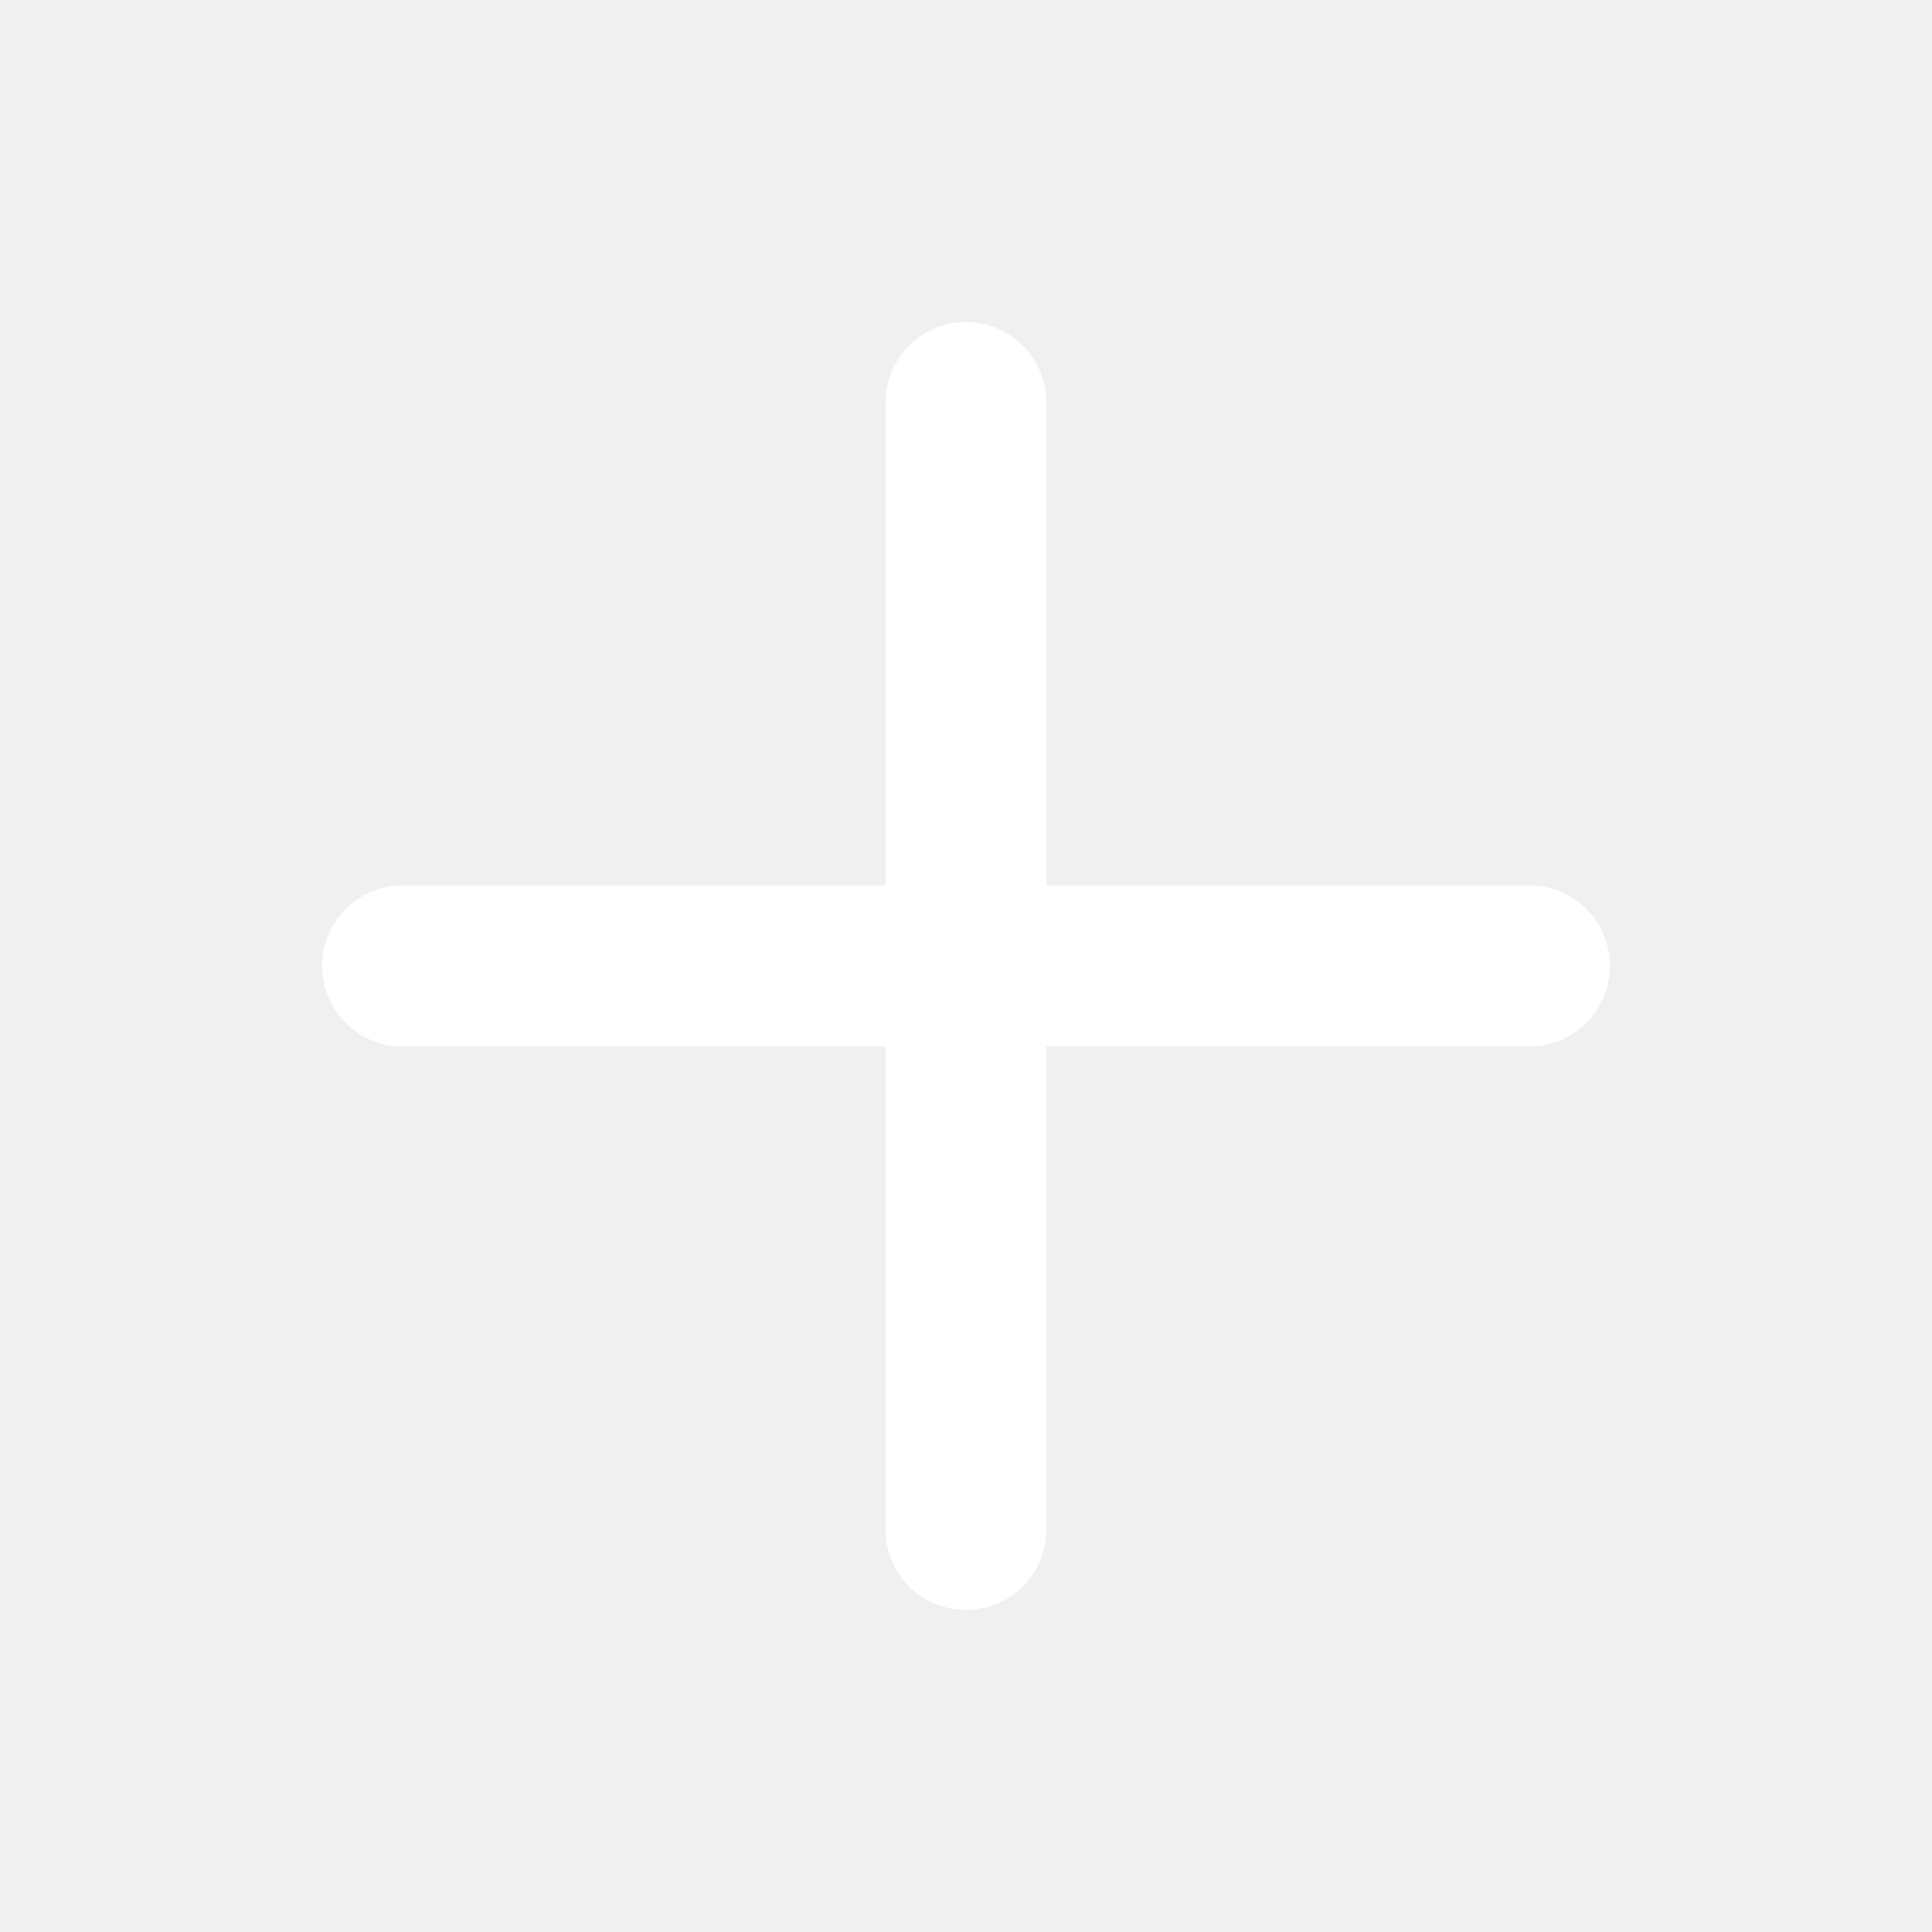
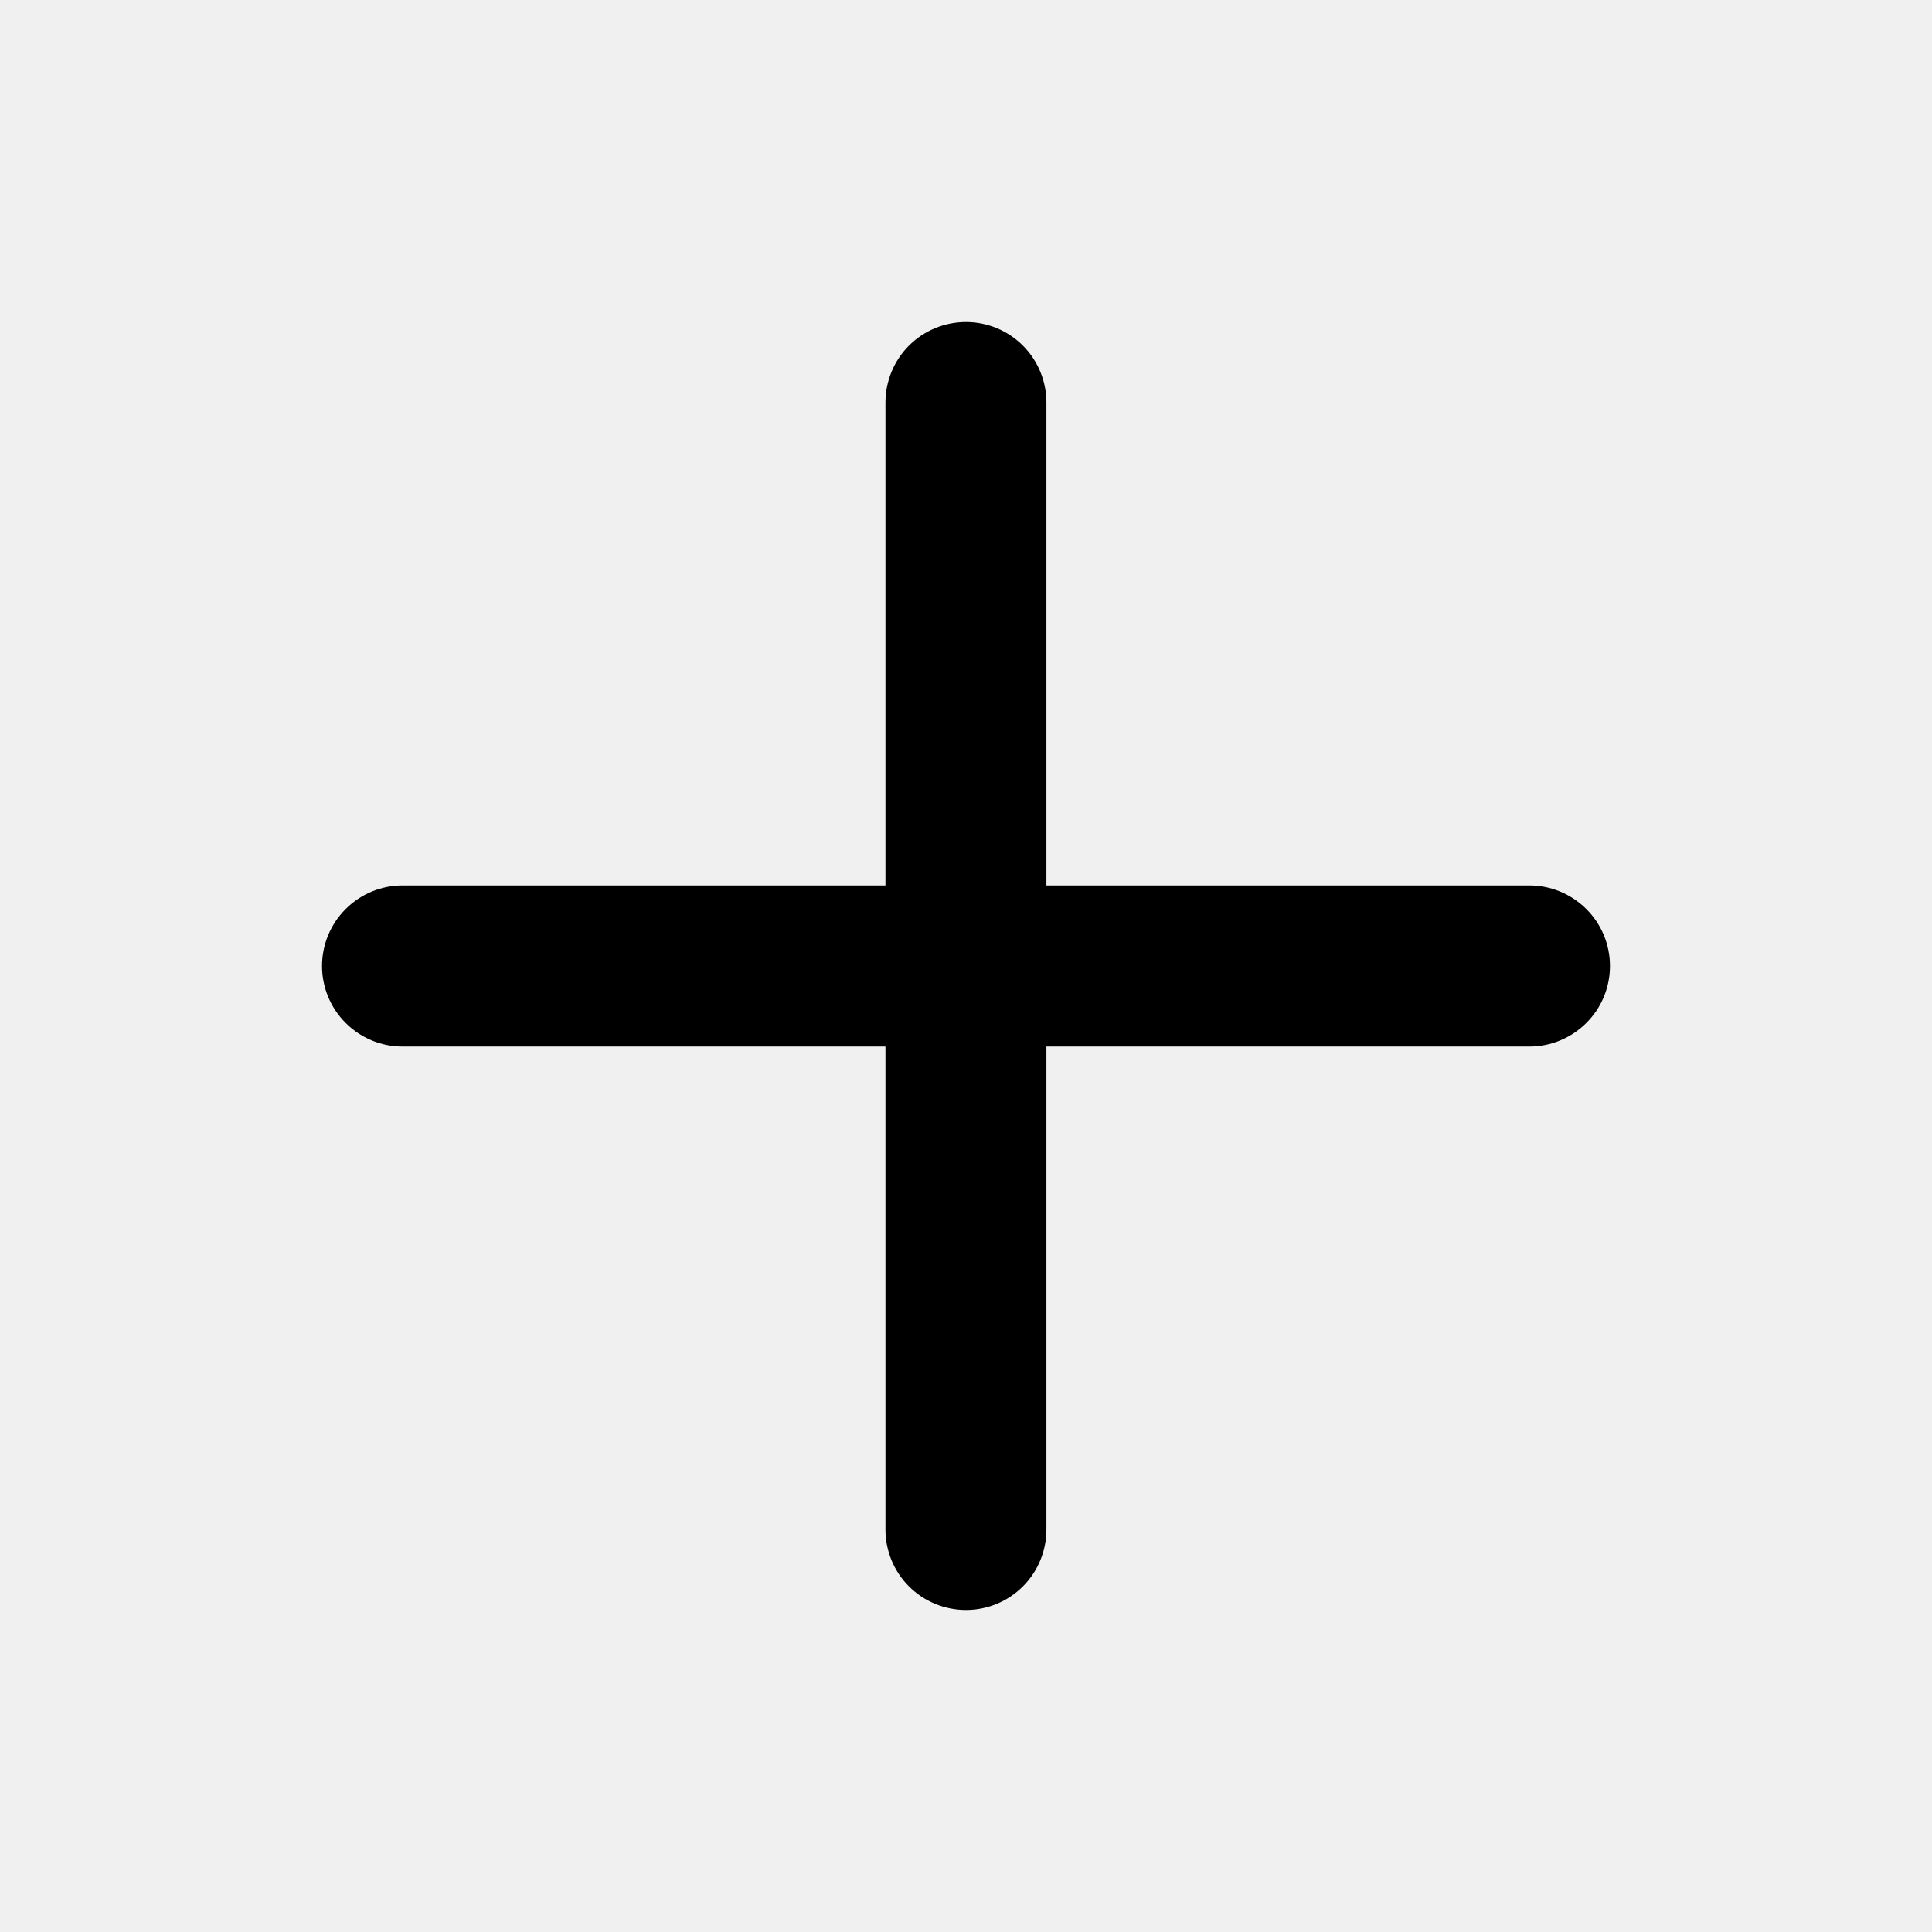
- <svg xmlns="http://www.w3.org/2000/svg" width="16" height="16" viewBox="0 0 16 16" fill="none">
-   <path d="M12.666 7.333H8.666V3.333C8.666 3.157 8.596 2.987 8.471 2.862C8.346 2.737 8.177 2.667 8 2.667C7.823 2.667 7.653 2.737 7.528 2.862C7.403 2.987 7.333 3.157 7.333 3.333V7.333H3.333C3.156 7.333 2.987 7.404 2.862 7.529C2.737 7.654 2.667 7.823 2.667 8C2.667 8.177 2.737 8.346 2.862 8.471C2.987 8.596 3.156 8.667 3.333 8.667H7.333V12.667C7.333 12.844 7.403 13.013 7.528 13.138C7.653 13.263 7.823 13.333 8 13.333C8.177 13.333 8.346 13.263 8.471 13.138C8.596 13.013 8.666 12.844 8.666 12.667V8.667H12.666C12.843 8.667 13.013 8.596 13.138 8.471C13.263 8.346 13.333 8.177 13.333 8C13.333 7.823 13.263 7.654 13.138 7.529C13.013 7.404 12.843 7.333 12.666 7.333Z" fill="#fff" />
+ <svg xmlns="http://www.w3.org/2000/svg" width="16" height="16" viewBox="0 0 16 16" fill="current">
+   <path d="M12.666 7.333H8.666V3.333C8.666 3.157 8.596 2.987 8.471 2.862C8.346 2.737 8.177 2.667 8 2.667C7.823 2.667 7.653 2.737 7.528 2.862C7.403 2.987 7.333 3.157 7.333 3.333V7.333H3.333C3.156 7.333 2.987 7.404 2.862 7.529C2.737 7.654 2.667 7.823 2.667 8C2.667 8.177 2.737 8.346 2.862 8.471C2.987 8.596 3.156 8.667 3.333 8.667H7.333V12.667C7.333 12.844 7.403 13.013 7.528 13.138C7.653 13.263 7.823 13.333 8 13.333C8.177 13.333 8.346 13.263 8.471 13.138C8.596 13.013 8.666 12.844 8.666 12.667V8.667H12.666C12.843 8.667 13.013 8.596 13.138 8.471C13.263 8.346 13.333 8.177 13.333 8C13.333 7.823 13.263 7.654 13.138 7.529C13.013 7.404 12.843 7.333 12.666 7.333Z" fill="current" />
</svg>
